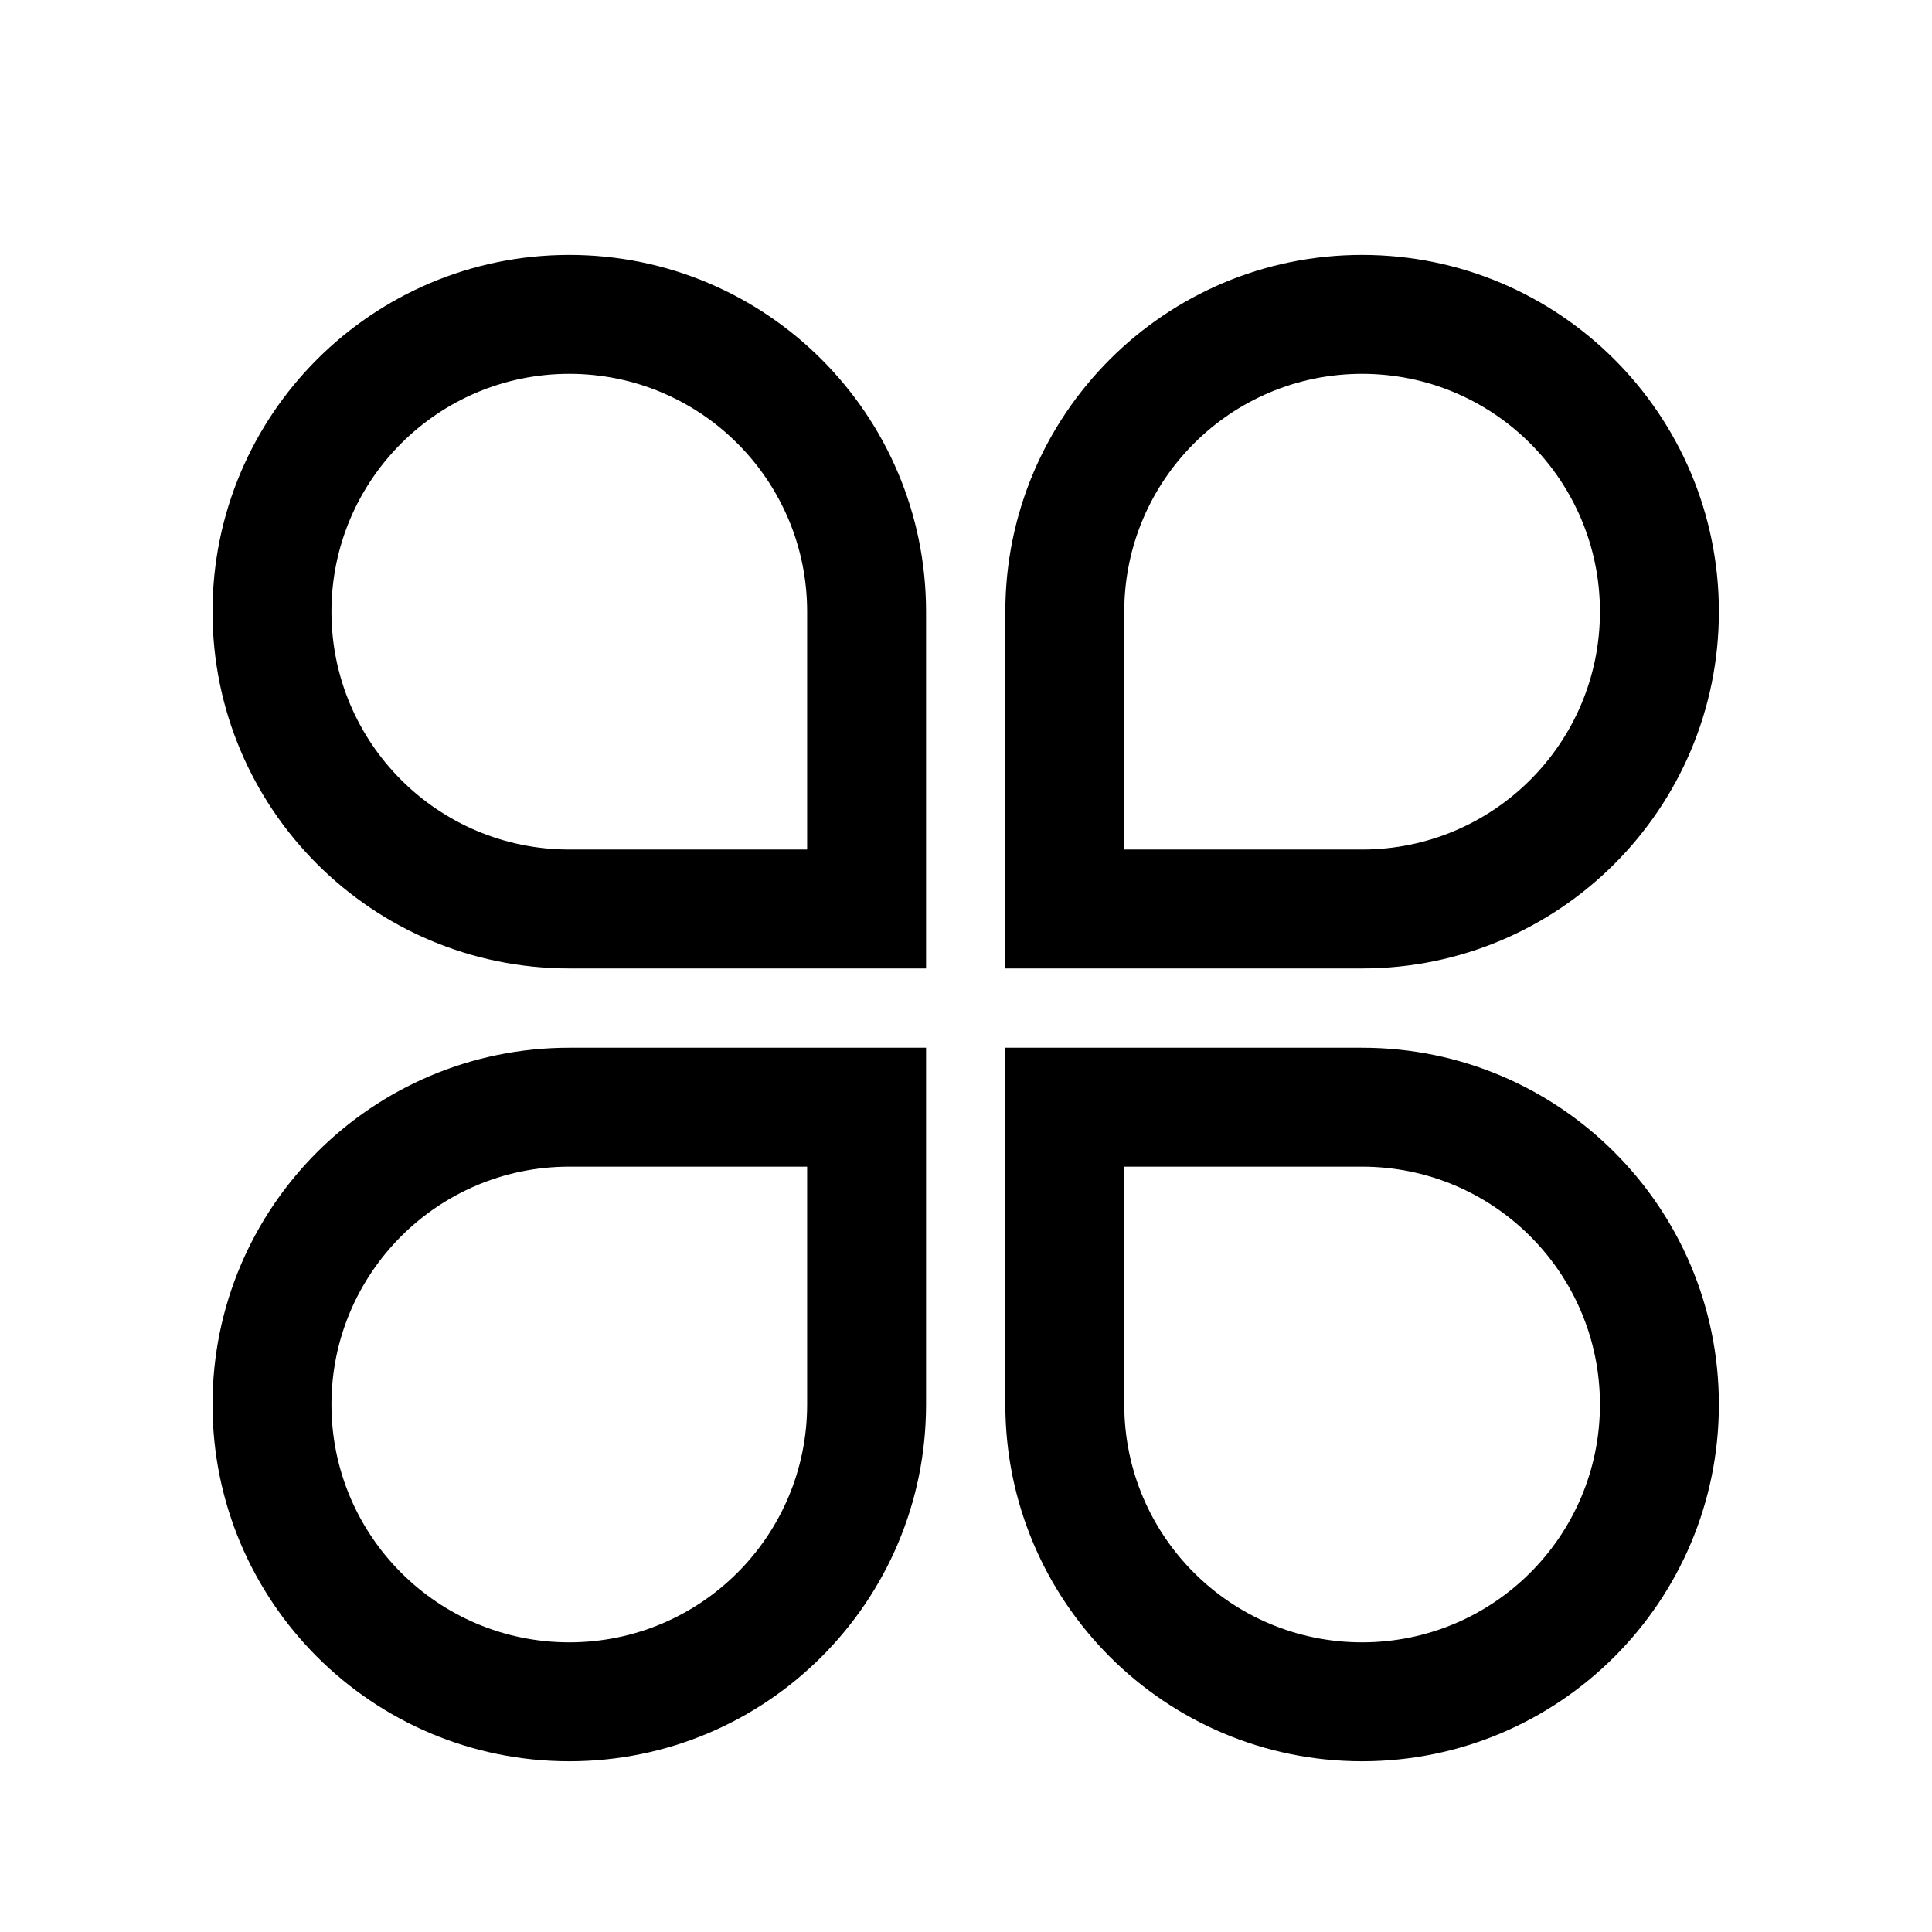
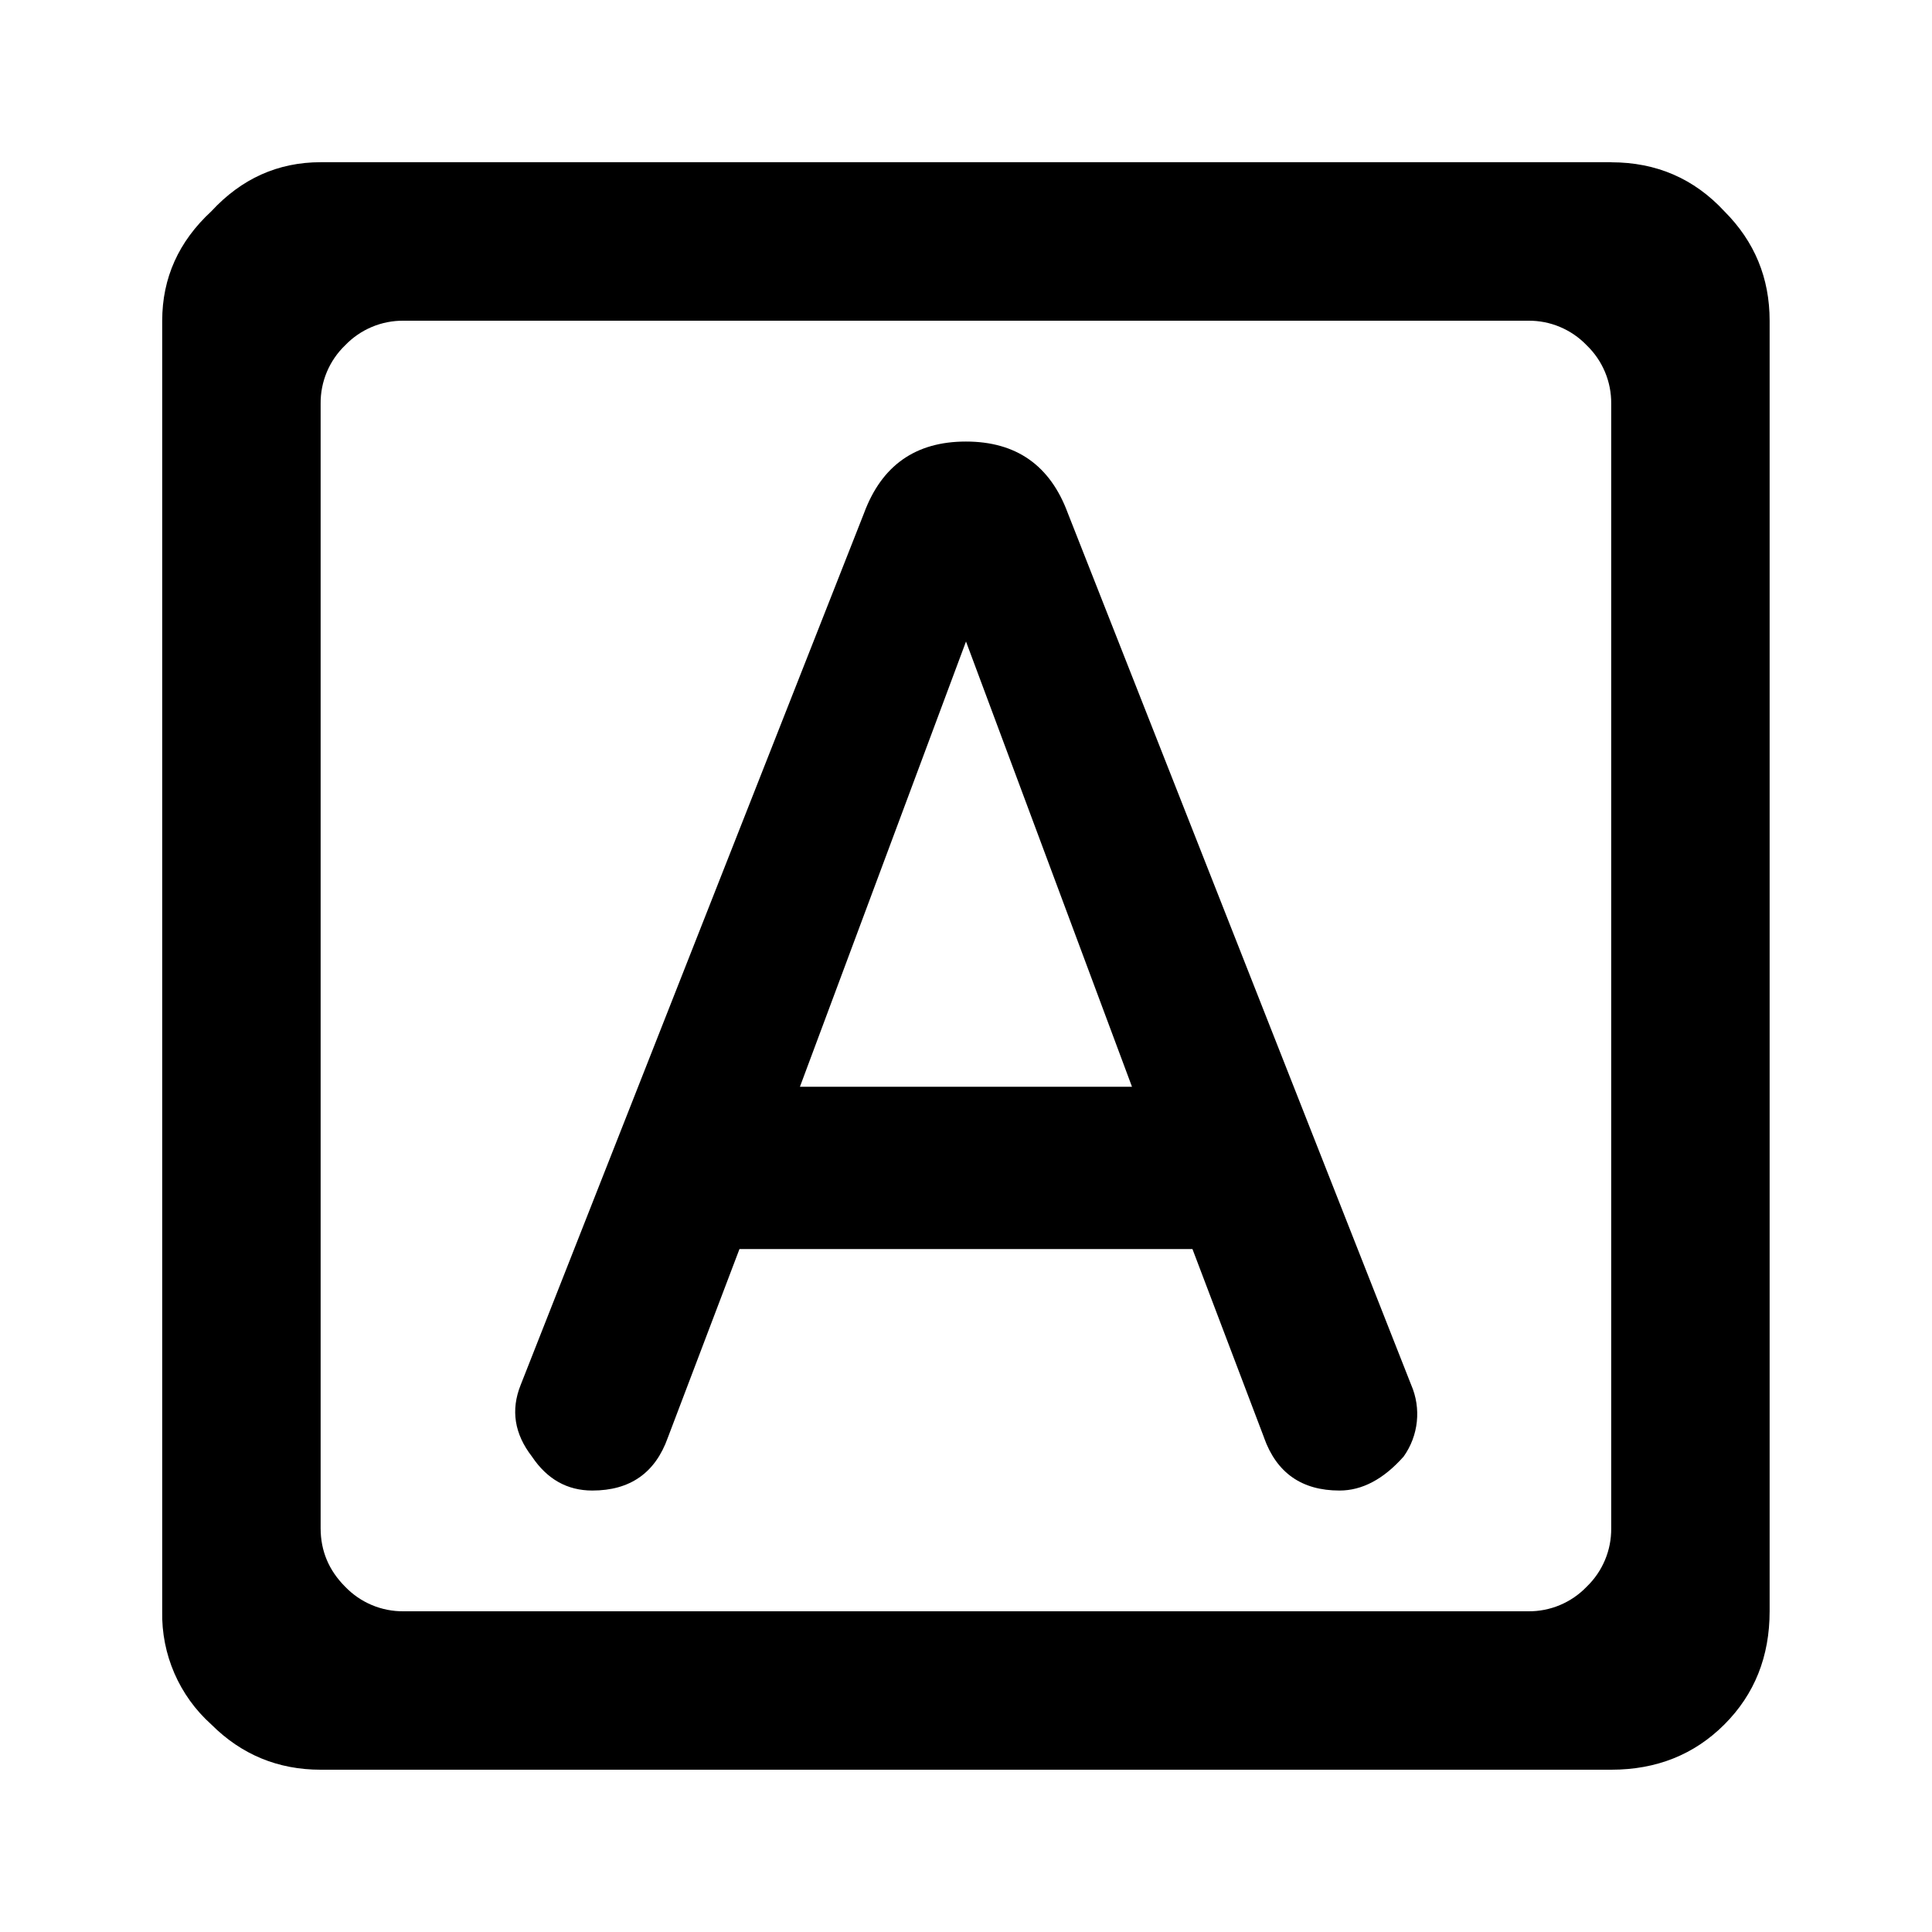
- <svg xmlns="http://www.w3.org/2000/svg" t="1752744412673" class="icon" viewBox="0 0 1024 1024" version="1.1" p-id="1334" width="200" height="200">
-   <path d="M427.8 744.413L427.8 744.413 427.8 618.35 301.733 618.35c-69.617 0-126.062 56.445-126.062 126.062 0 69.626 56.445 126.062 126.062 126.062C371.356 870.475 427.8 814.039 427.8 744.413L427.8 744.413 427.8 744.413 427.8 744.413zM490.832 744.413c0 104.435-84.663 189.093-189.099 189.093C197.302 933.506 112.64 848.848 112.64 744.413c0-104.435 84.662-189.093 189.093-189.093l126.067 0 63.032 0 0 63.031L490.832 744.413 490.832 744.413 490.832 744.413zM595.88 744.413L595.88 618.35 721.943 618.35c69.626 0 126.061 56.445 126.061 126.062 0 69.626-56.435 126.062-126.061 126.062C652.324 870.475 595.88 814.039 595.88 744.413L595.88 744.413 595.88 744.413zM532.849 744.413c0 104.435 84.662 189.093 189.094 189.093 104.435 0 189.098-84.657 189.098-189.093 0-104.435-84.662-189.093-189.098-189.093L595.88 555.32l-63.032 0 0 63.031L532.849 744.413 532.849 744.413 532.849 744.413zM427.8 324.204l0 126.067L301.733 450.271c-69.617 0-126.062-56.445-126.062-126.067 0-69.618 56.445-126.062 126.062-126.062C371.356 198.142 427.8 254.586 427.8 324.204L427.8 324.204 427.8 324.204zM490.832 324.204c0-104.431-84.663-189.093-189.099-189.093C197.302 135.111 112.64 219.773 112.64 324.204c0 104.435 84.662 189.098 189.093 189.098l126.067 0 63.032 0 0-63.031L490.832 324.204 490.832 324.204 490.832 324.204zM595.88 324.204l0 126.067L721.943 450.271c69.626 0 126.061-56.445 126.061-126.067 0-69.618-56.435-126.062-126.061-126.062C652.324 198.142 595.88 254.586 595.88 324.204L595.88 324.204 595.88 324.204zM532.849 324.204L532.849 324.204C532.849 219.773 617.511 135.111 721.943 135.111c104.435 0 189.098 84.662 189.098 189.093 0 104.435-84.662 189.098-189.098 189.098L595.88 513.302l-63.032 0 0-63.031L532.849 324.204 532.849 324.204 532.849 324.204zM532.849 324.204" p-id="1335" />
+ <svg xmlns="http://www.w3.org/2000/svg" t="1765201815719" class="icon" viewBox="0 0 1024 1024" version="1.1" p-id="1637" width="200" height="200">
+   <path d="M669.995 762.027l-37.973-100.011H391.936l-37.973 99.968c-6.656 18.688-20.011 28.032-40.021 28.032-13.312 0-23.979-6.016-32-18.005-9.301-12.032-11.307-24.661-5.973-37.973l181.973-462.037c9.387-25.344 27.349-37.973 54.016-37.973s44.672 12.629 54.016 37.973l181.973 461.995a38.827 38.827 0 0 1-3.968 37.973c-10.667 12.032-22.016 18.048-34.005 18.048-20.053 0-33.365-9.387-40.021-28.032zM424.021 576h175.957L512 340.011 423.979 576zM853.973 86.016c23.979 0 43.947 8.661 59.989 25.984 16 16 23.979 35.328 23.979 58.027v683.947c0 24.021-7.979 44.032-23.979 60.032-16 16-36.011 23.979-59.989 23.979H169.984c-22.613 0-41.984-7.979-57.984-23.979a78.251 78.251 0 0 1-26.027-59.989V169.984c0-22.613 8.704-41.984 26.027-57.984 16-17.323 35.328-26.027 58.027-26.027h683.947z m-640 83.968a42.325 42.325 0 0 0-31.019 13.013 42.325 42.325 0 0 0-13.013 31.019v595.968c0 12.032 4.352 22.357 13.013 31.019a42.325 42.325 0 0 0 31.019 13.013h595.968a42.325 42.325 0 0 0 31.019-13.013 42.325 42.325 0 0 0 13.013-31.019V214.016a42.325 42.325 0 0 0-13.013-31.019 42.325 42.325 0 0 0-31.019-13.013H214.016z" p-id="1638" />
</svg>
